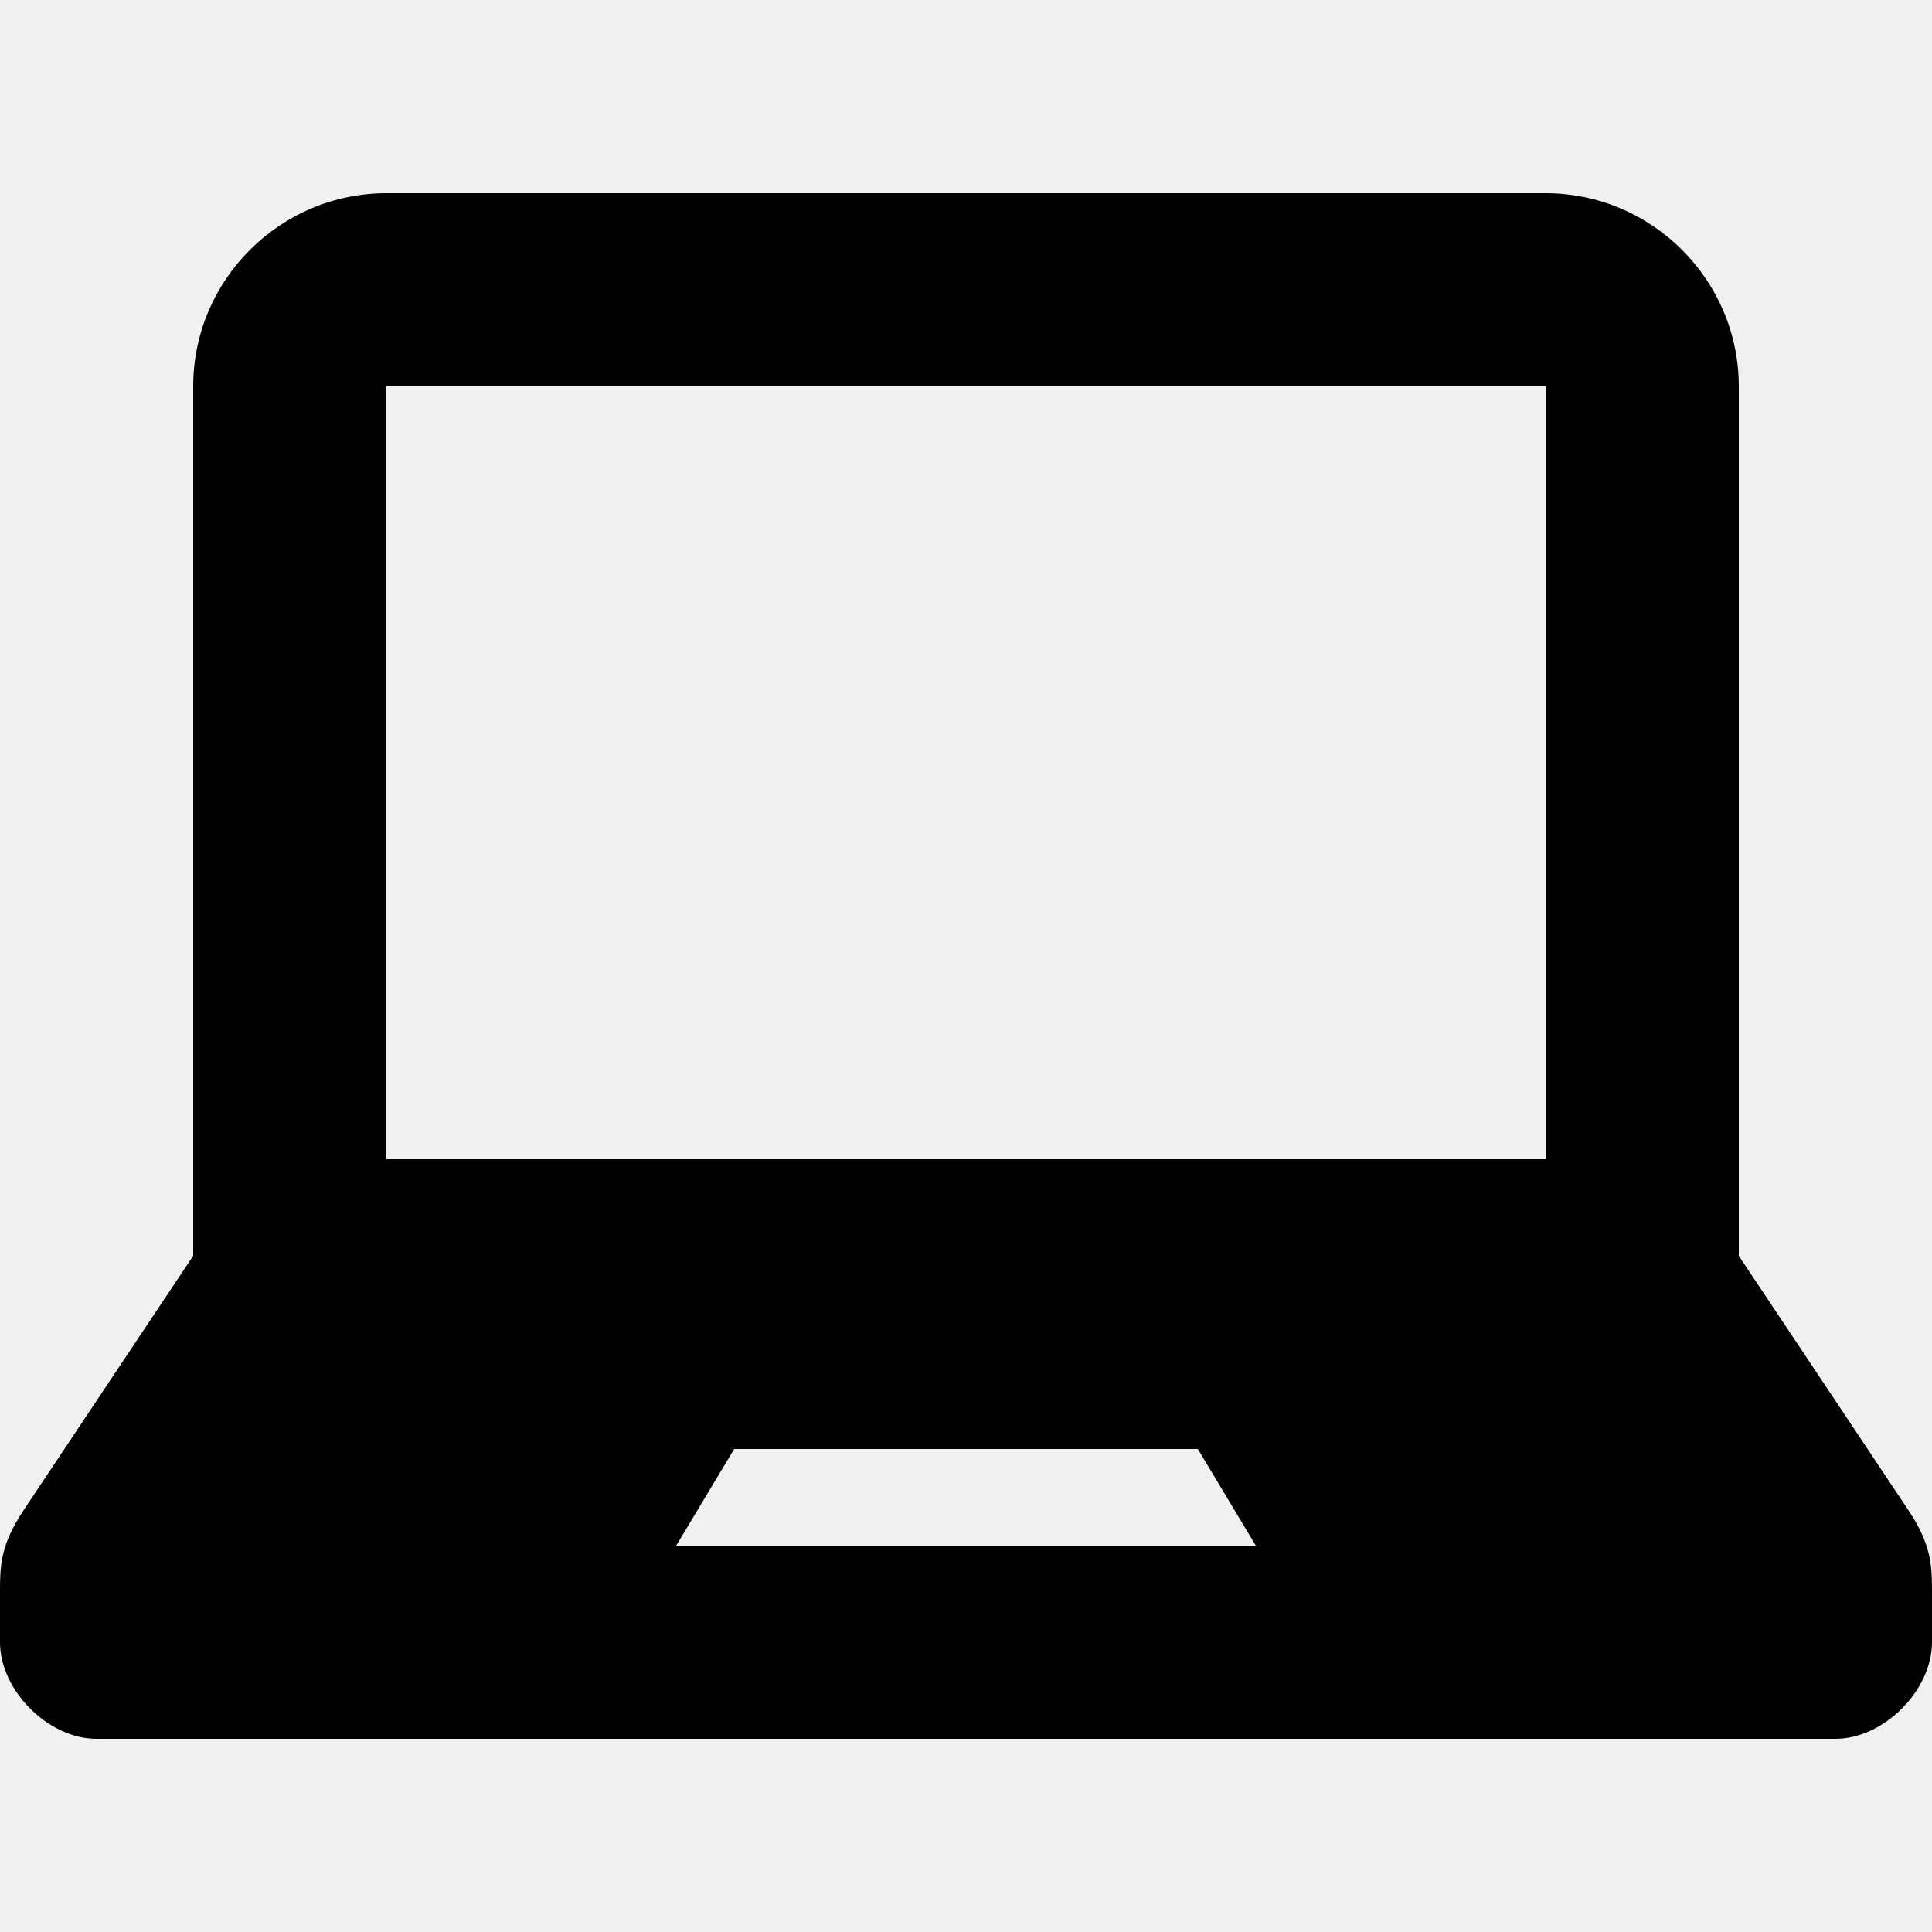
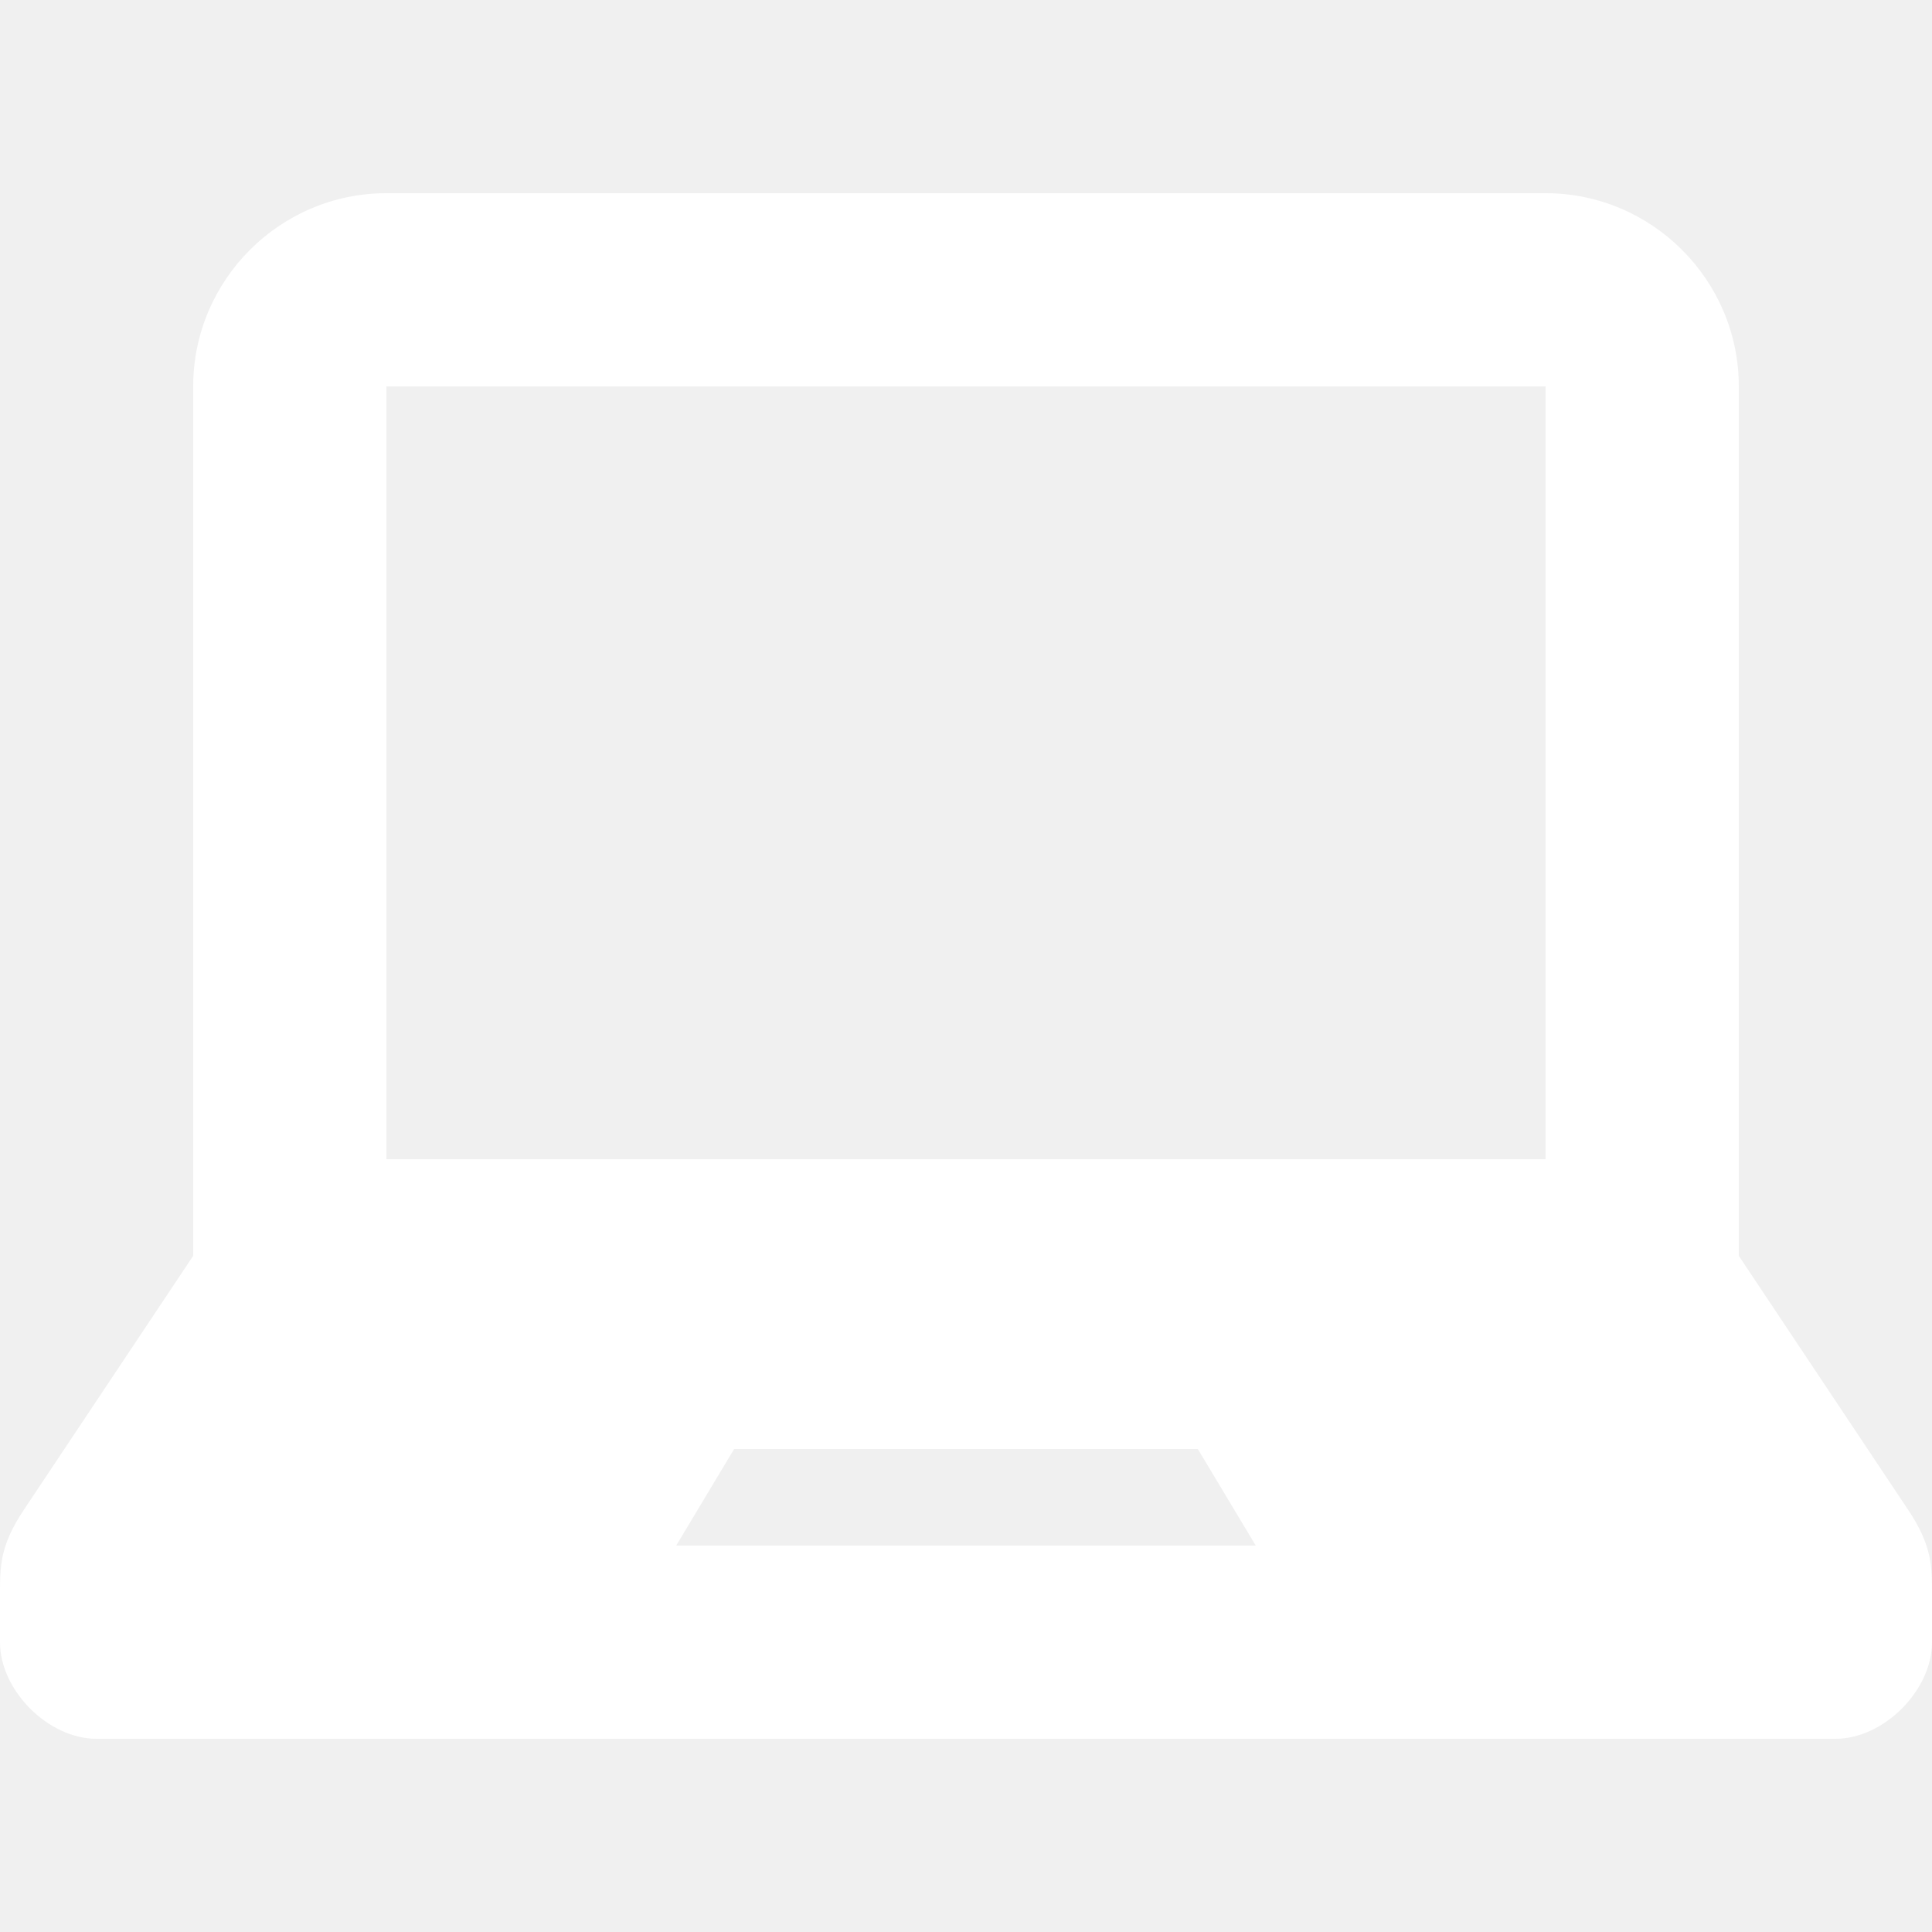
- <svg xmlns="http://www.w3.org/2000/svg" version="1.1" width="20" height="20" viewBox="0 0 20 20">
+ <svg xmlns="http://www.w3.org/2000/svg" version="1.1" width="20" height="20" viewBox="0 0 20 20" style="fill: white;">
  <path d="M19.754 15.631c-0.247-0.371-1.754-2.631-1.754-2.631v-9c0-1.102-0.9-2-2-2h-12c-1.101 0-2 0.898-2 2v9c0 0-1.507 2.26-1.754 2.631-0.246 0.369-0.246 0.582-0.246 0.869v0.5c0 0.5 0.5 1 0.999 1h18.002c0.499 0 0.999-0.5 0.999-1v-0.5c0-0.287 0-0.5-0.246-0.869zM7 16l0.6-1h4.8l0.6 1h-6zM16 12h-12v-8h12v8z" />
</svg>
